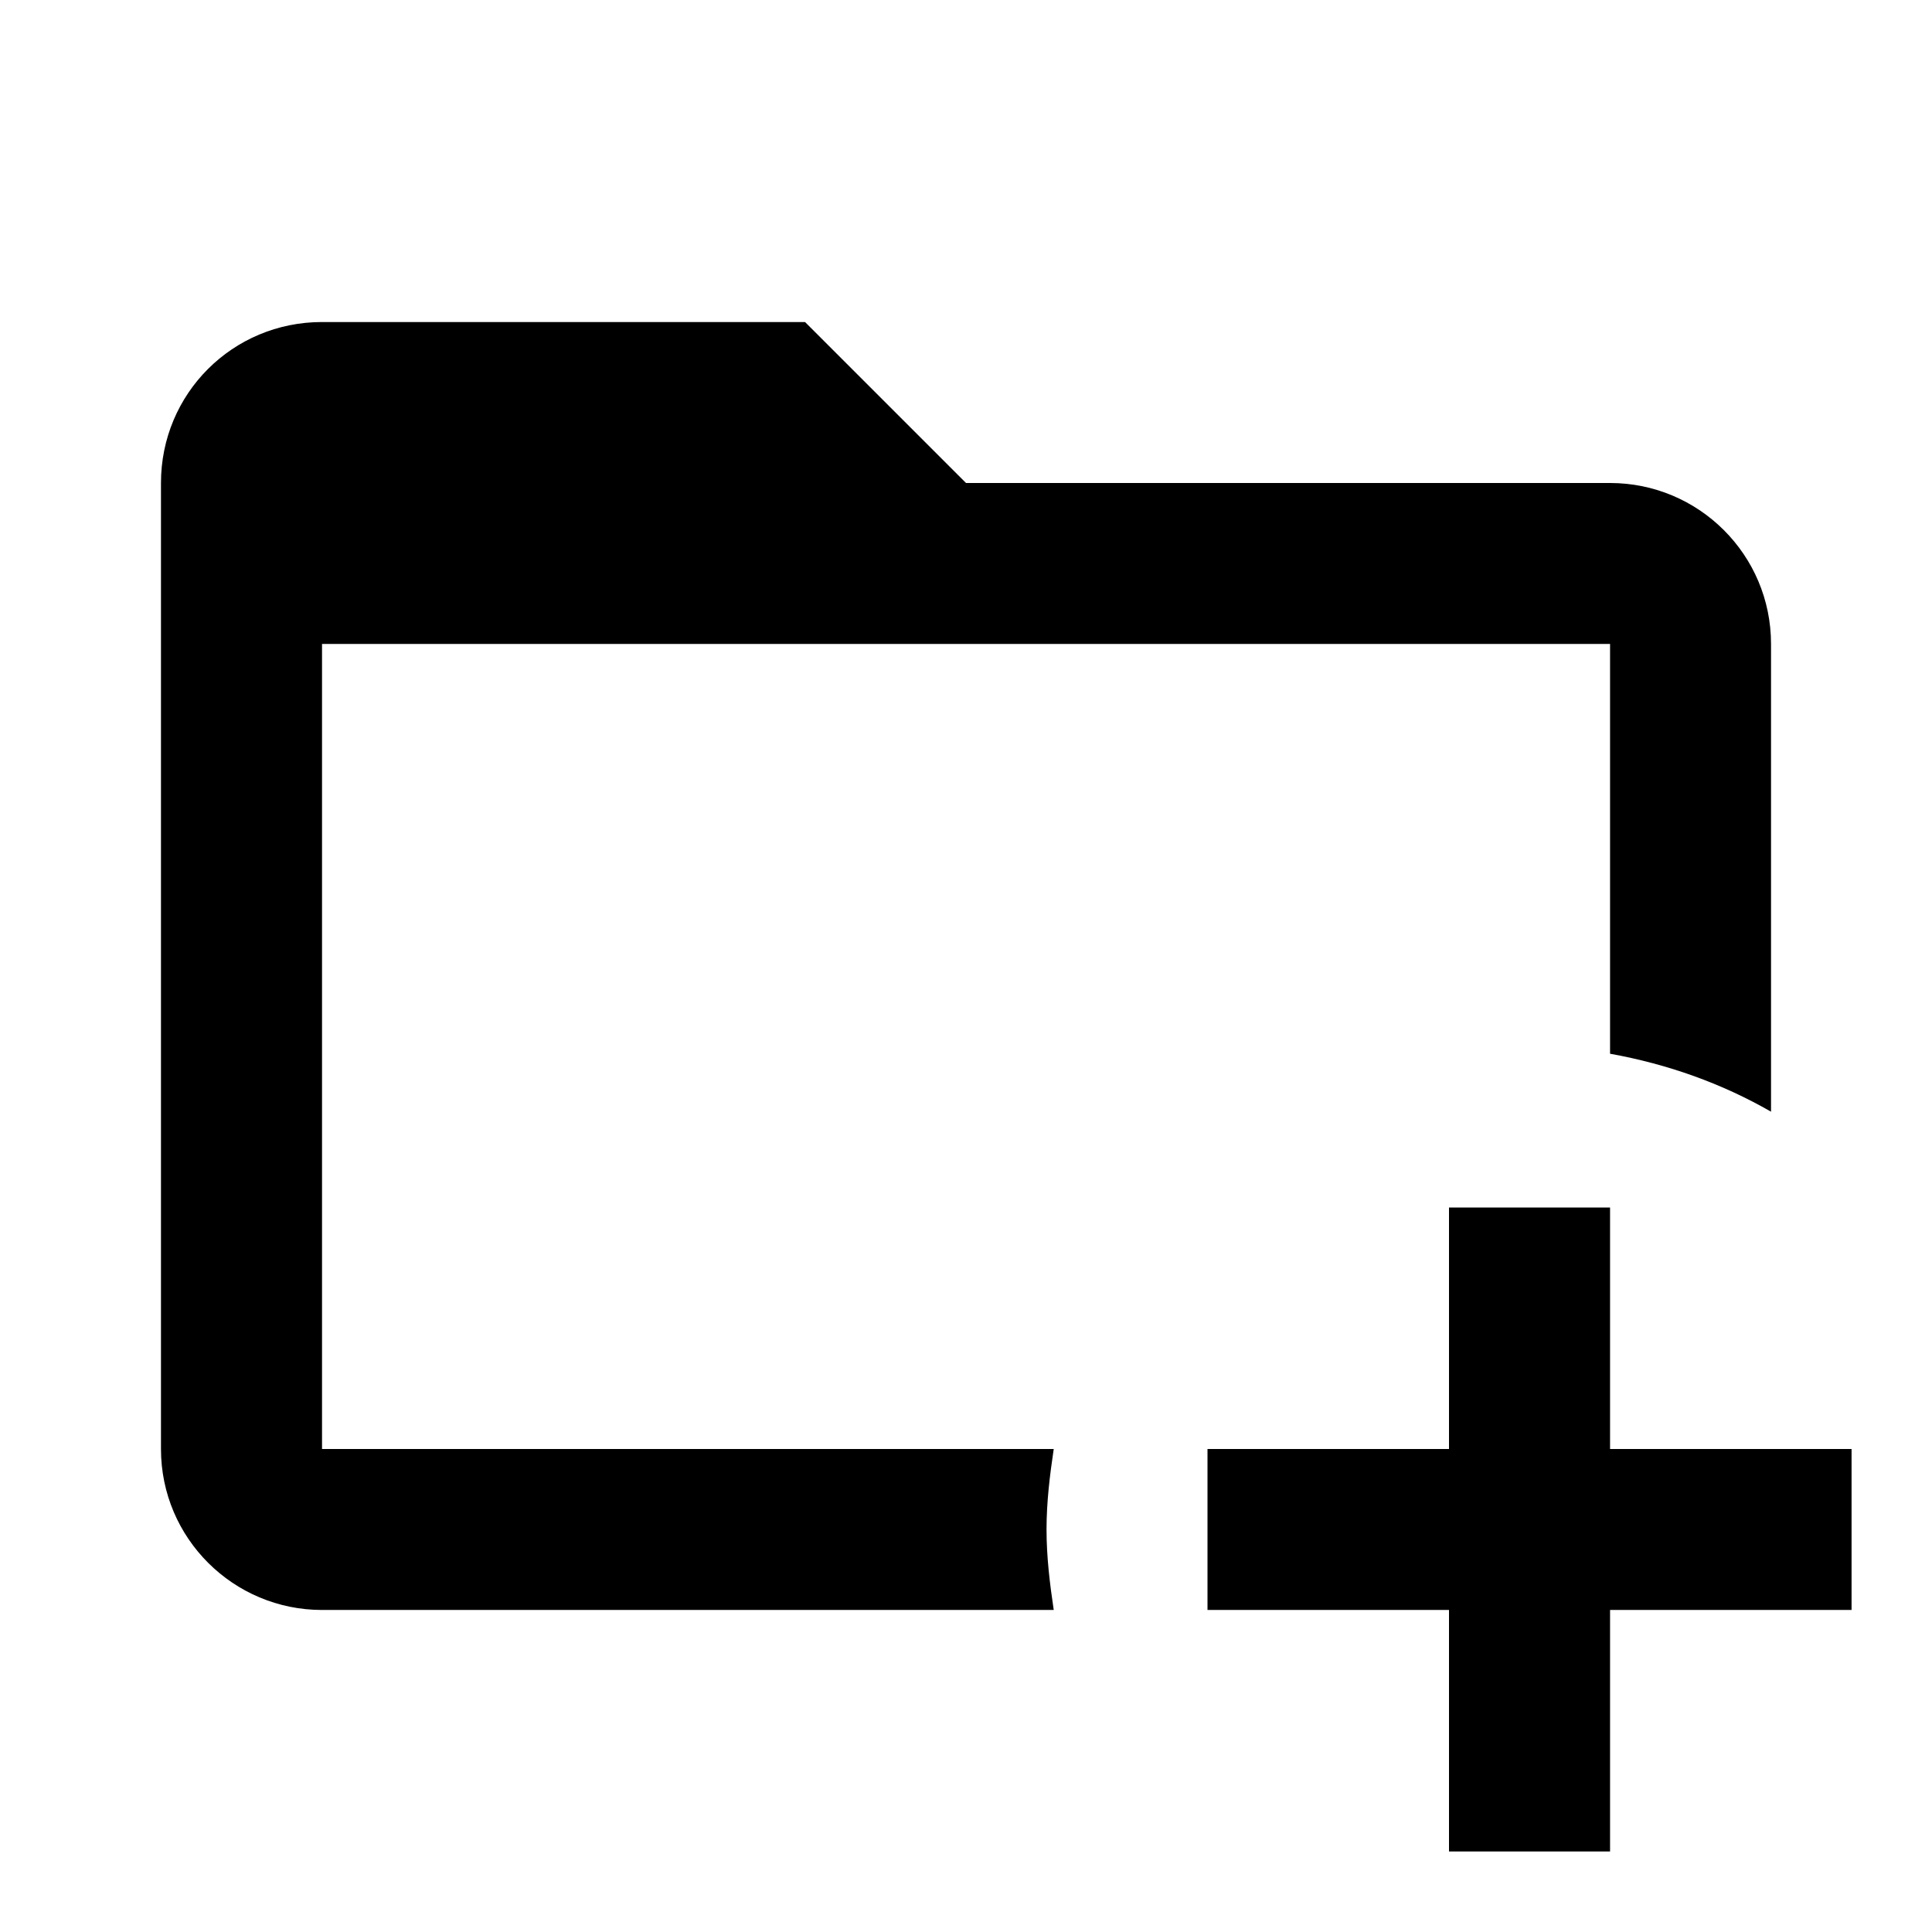
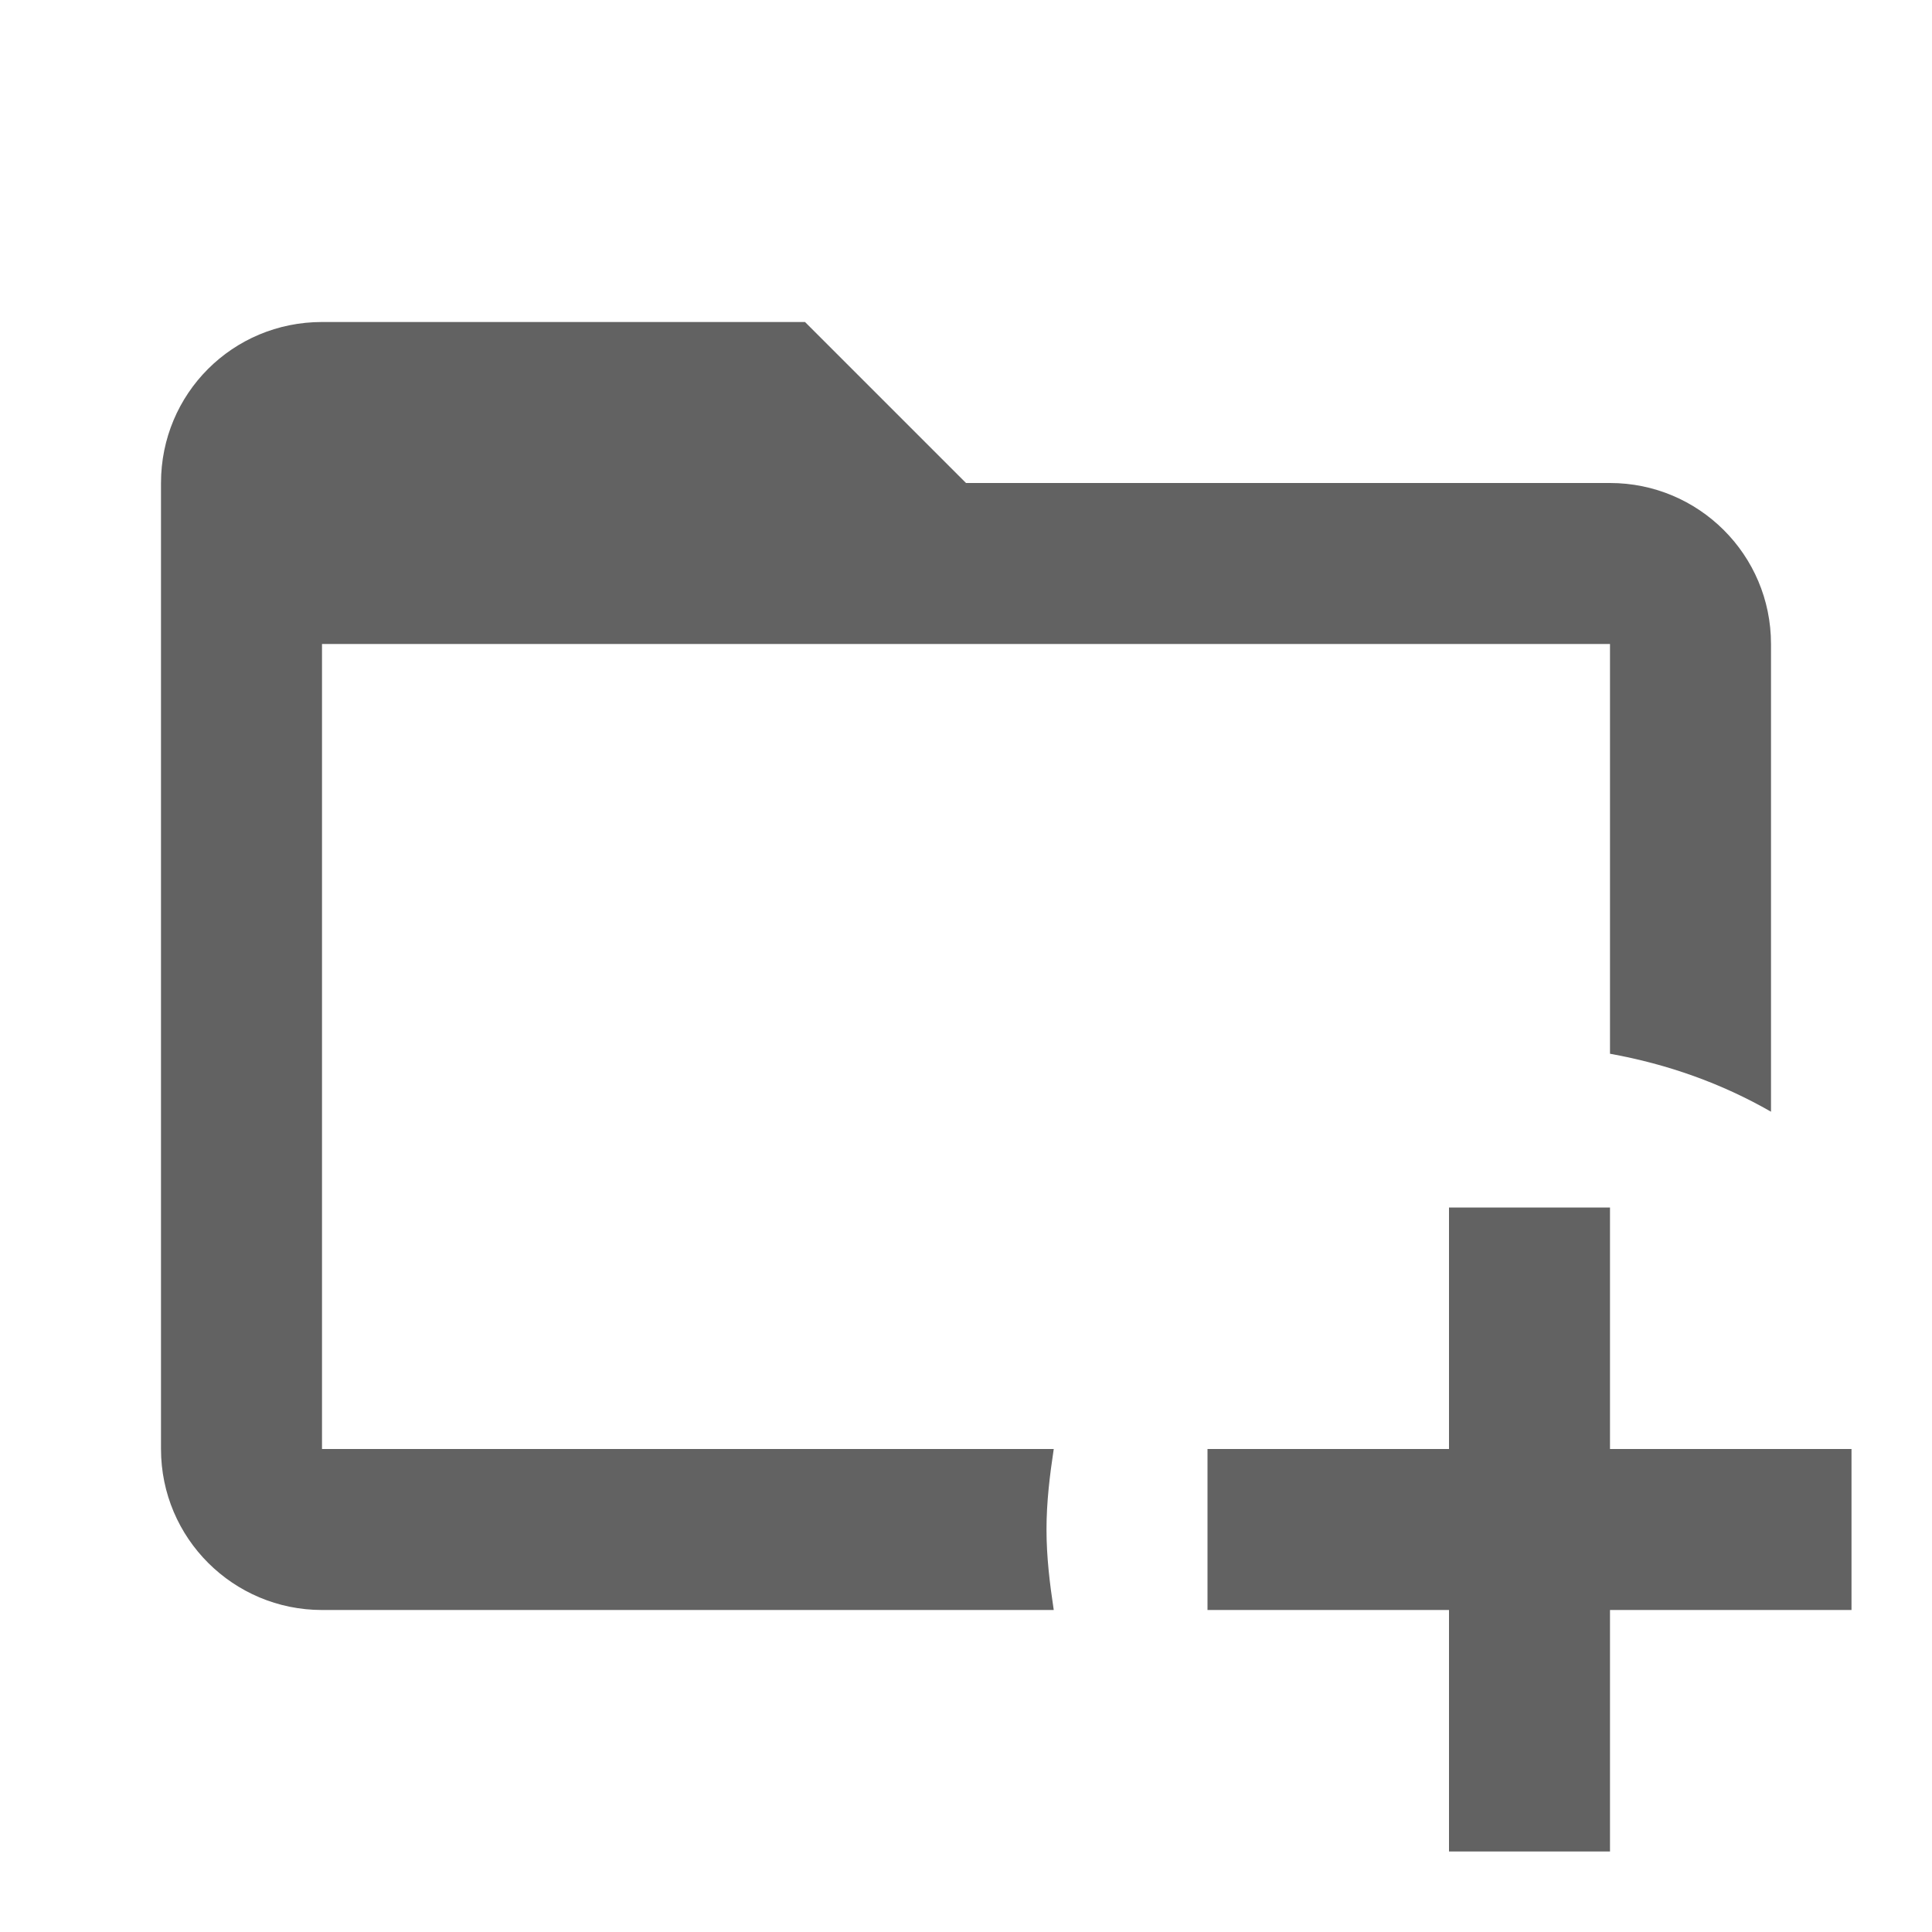
- <svg xmlns="http://www.w3.org/2000/svg" width="22" height="22" viewBox="0 0 22 22" fill="none">
-   <path d="M11.917 17.416C11.917 17.728 11.954 18.031 11.999 18.333H3.667C2.659 18.333 1.833 17.517 1.833 16.5V5.5C1.833 4.482 2.649 3.667 3.667 3.667H9.167L11 5.5H18.334C19.342 5.5 20.167 6.316 20.167 7.333V12.659C19.608 12.338 18.994 12.118 18.334 11.999V7.333H3.667V16.5H11.999C11.954 16.802 11.917 17.105 11.917 17.416ZM18.334 16.5V13.75H16.5V16.5H13.75V18.333H16.5V21.083H18.334V18.333H21.084V16.5H18.334Z" fill="black" />
+ <svg xmlns="http://www.w3.org/2000/svg" width="24" height="24" viewBox="0 0 24 24" fill="none">
+   <path d="M13 19C13 19.34 13.04 19.67 13.09 20H4C2.9 20 2 19.11 2 18V6C2 4.89 2.89 4 4 4H10L12 6H20C21.1 6 22 6.89 22 8V13.81C21.39 13.46 20.72 13.22 20 13.09V8H4V18H13.09C13.04 18.33 13 18.66 13 19ZM20 18V15H18V18H15V20H18V23H20V20H23V18H20Z" fill="#626262" />
</svg>
